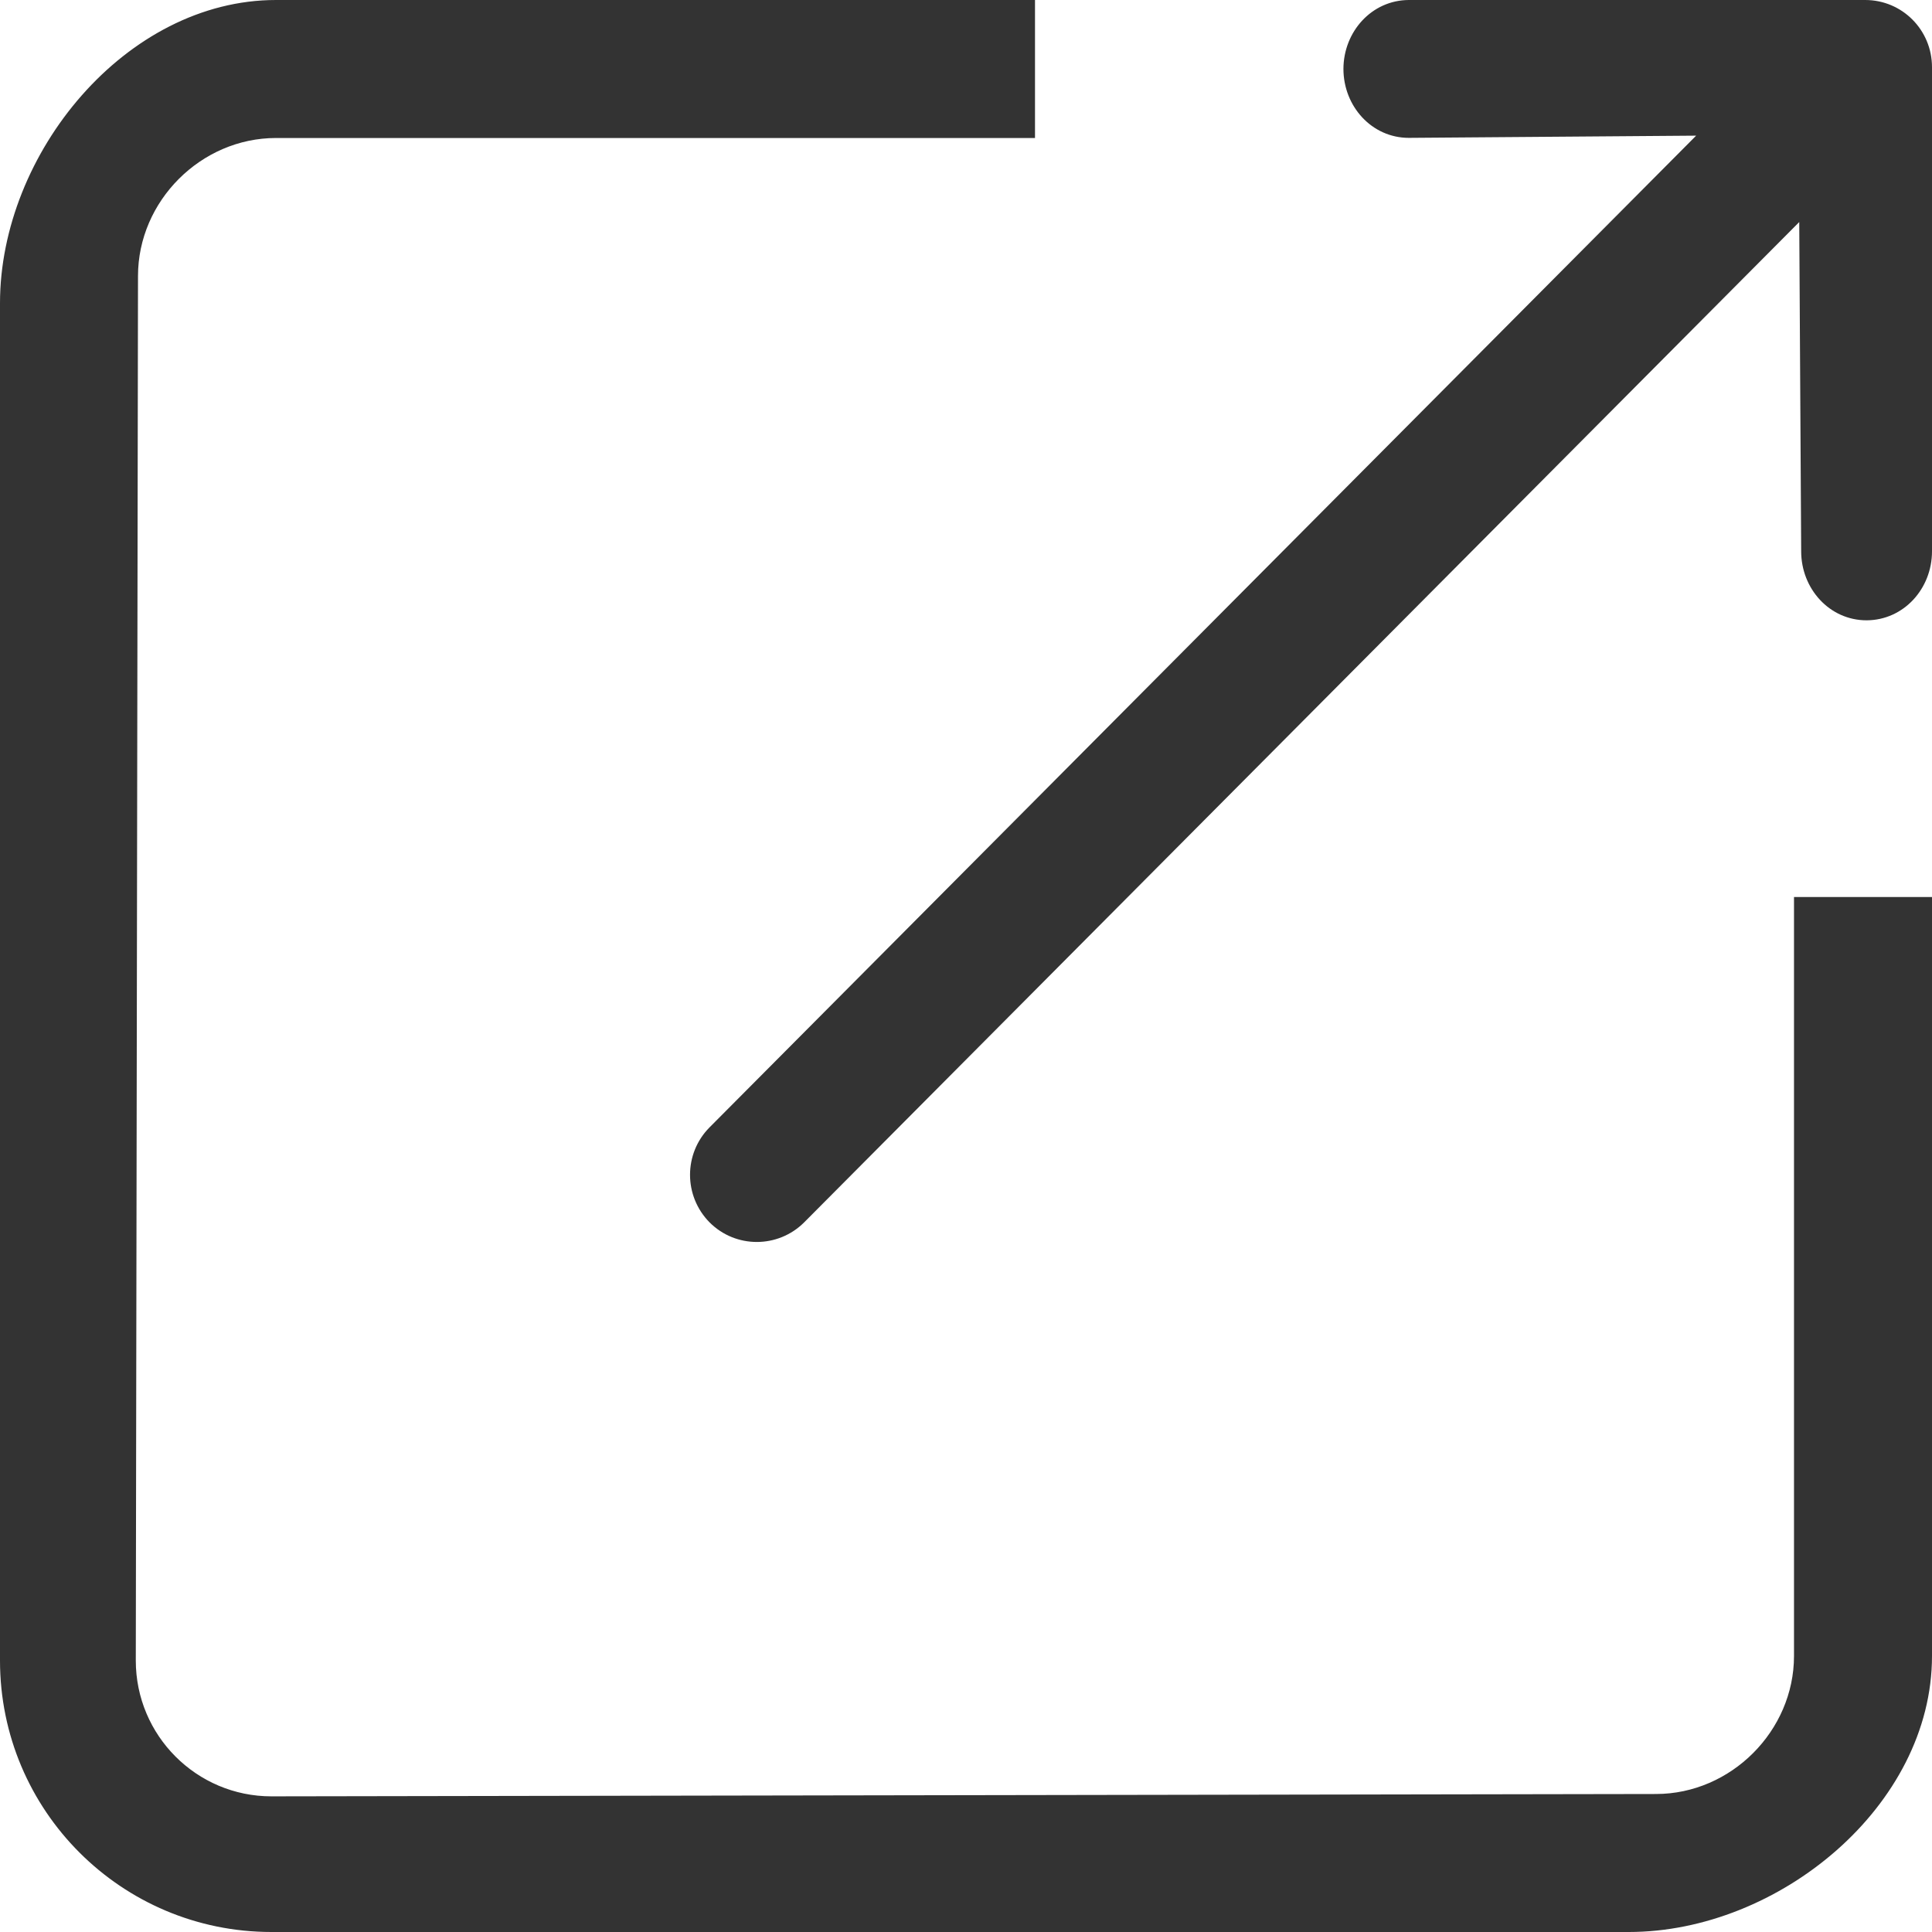
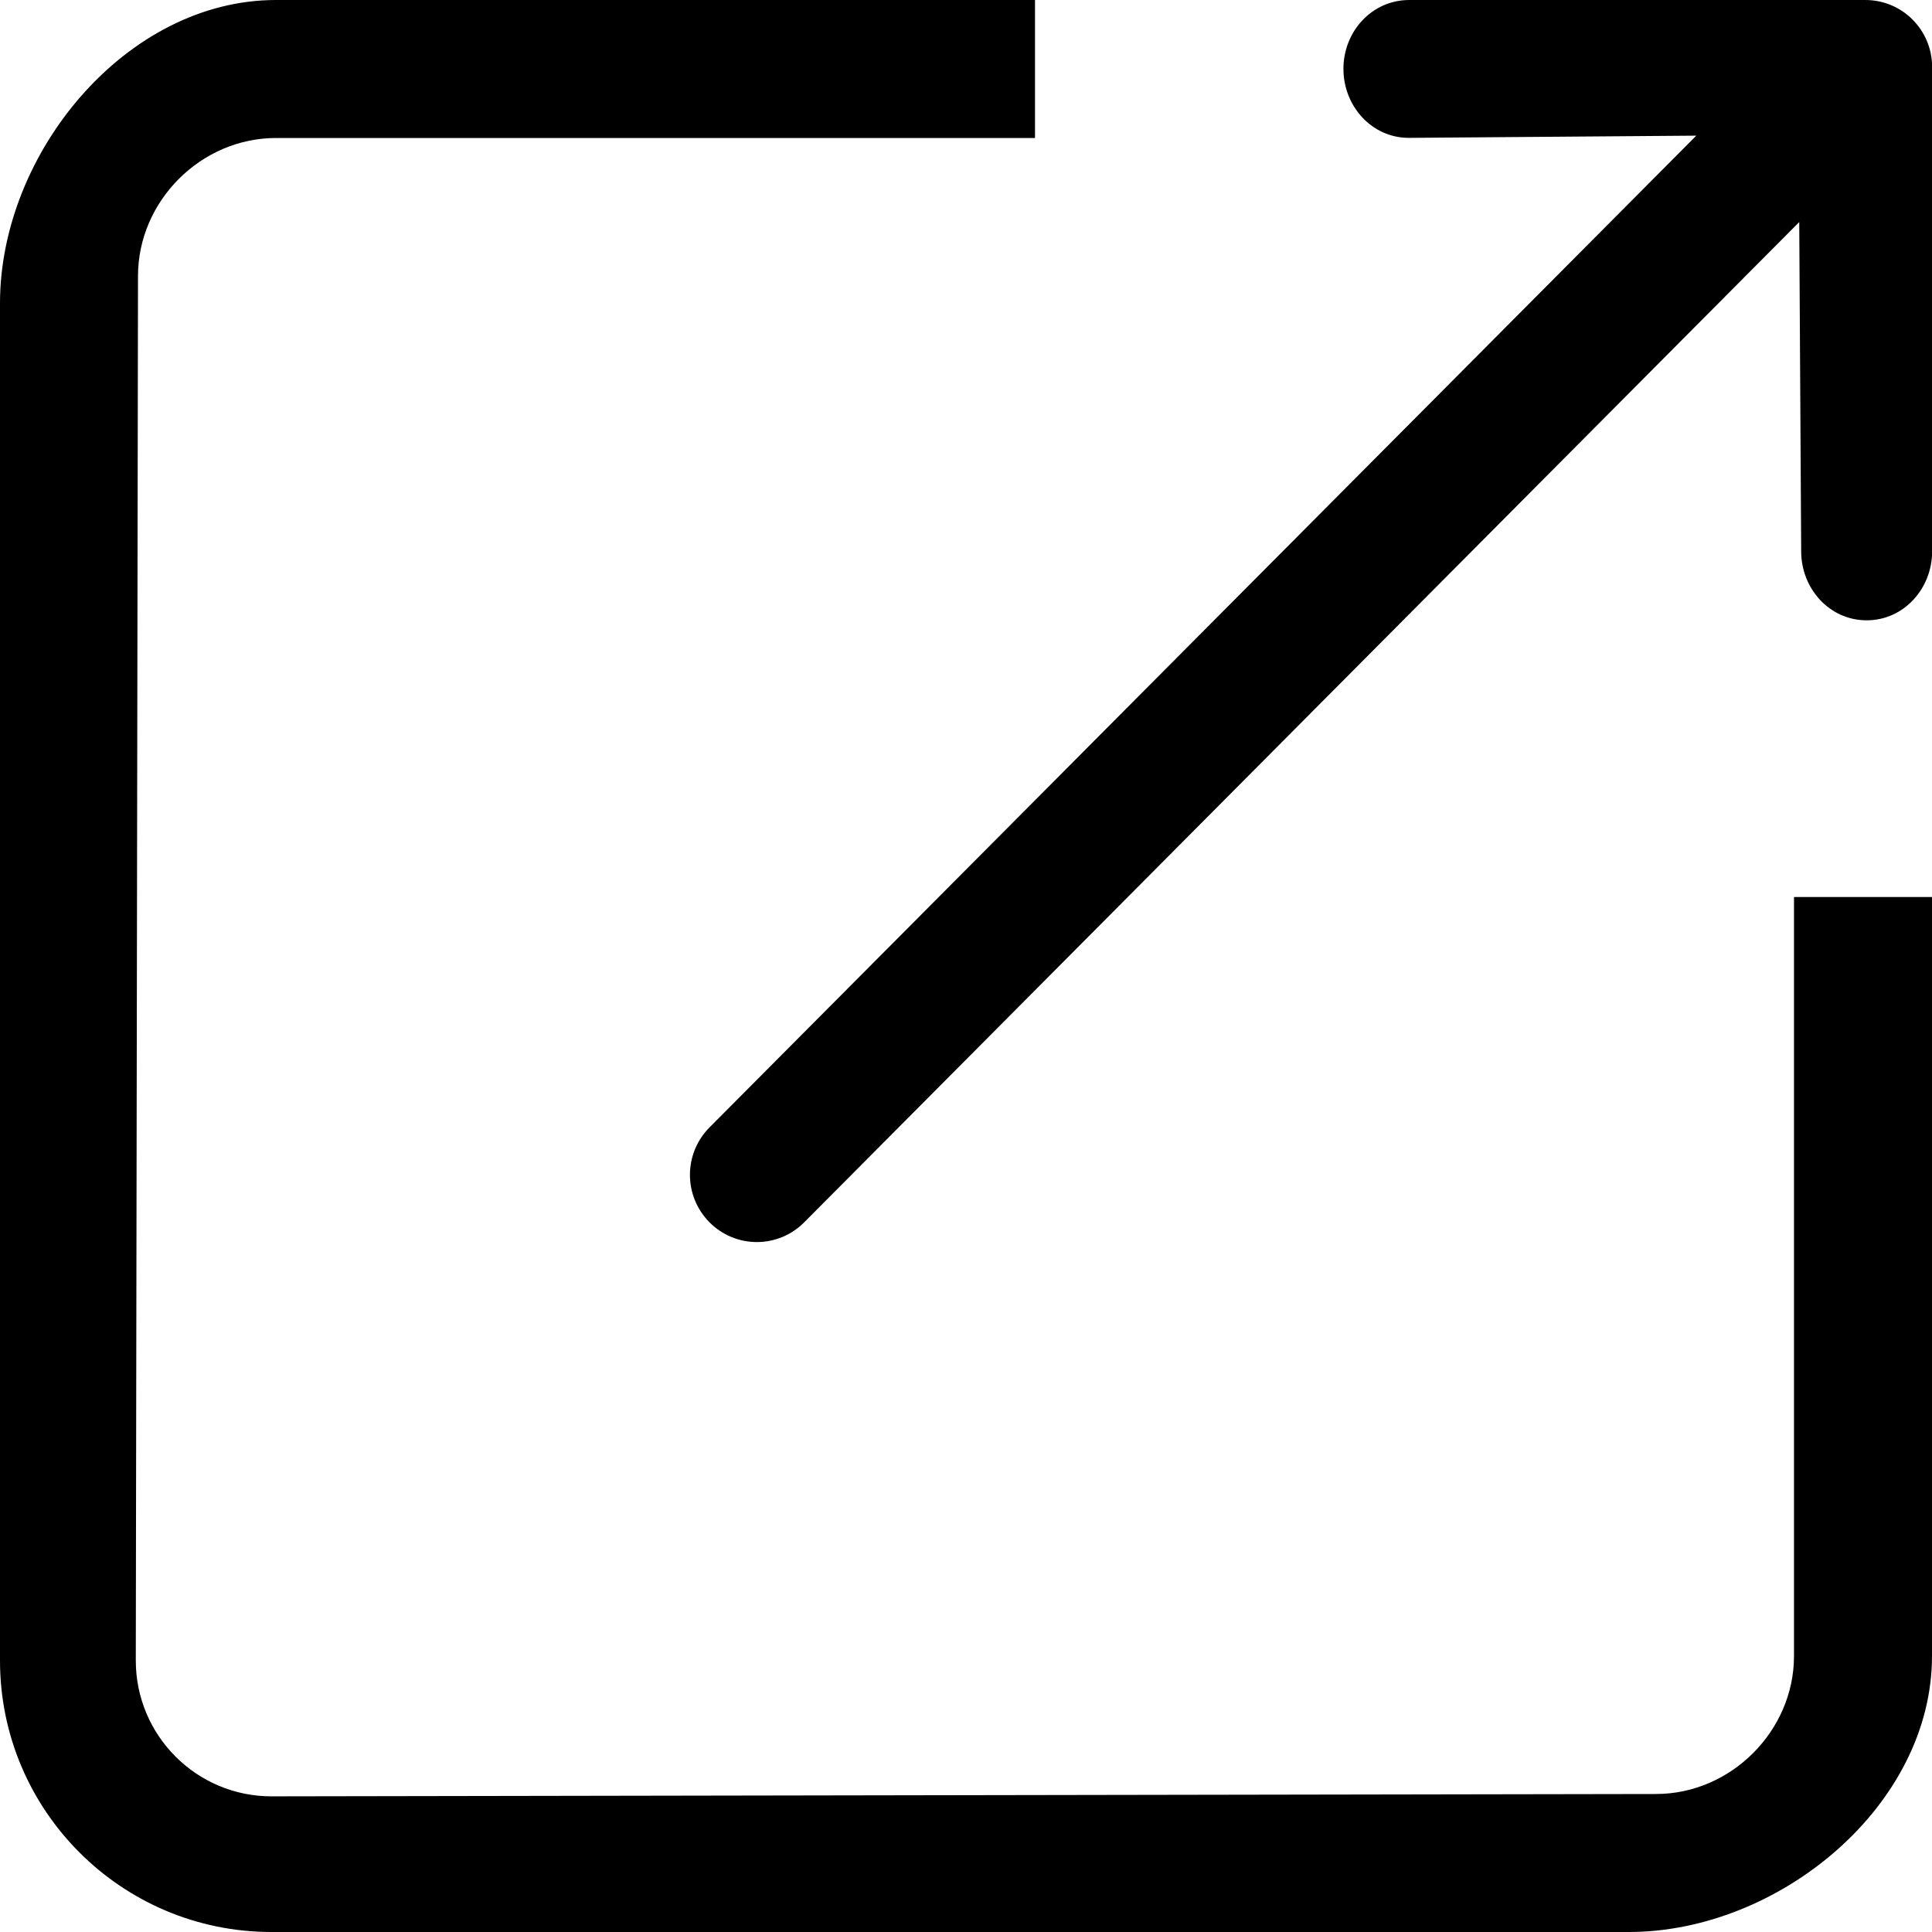
- <svg xmlns="http://www.w3.org/2000/svg" width="14px" height="14px" viewBox="0 0 14 14" version="1.1">
-   <g id="图标页面" stroke="none" stroke-width="1" fill="none" fill-rule="evenodd">
-     <g id="画板" transform="translate(-371, -42)" fill="#333333" fill-rule="nonzero">
-       <g id="导出员工" transform="translate(362, 33)">
-         <g id="编组-5" transform="translate(9, 9)">
-           <path d="M11.803,14 L1.967,14 C0.88,14 -1.38555833e-13,13.12 -1.38555833e-13,12.033 L-1.38555833e-13,2.197 C-1.38555833e-13,1.111 0.913,8.56386312e-07 2,8.56386312e-07 L7.5,8.56386312e-07 L7.5,1 L2,1 C1.456,1 1,1.457 1,2 L0.984,12.033 C0.984,12.576 1.424,13.017 1.967,13.017 L12,13 C12.543,13 13,12.543 13,12 L13,6.5 L14,6.5 L14,12 C14,13.087 12.889,14 11.803,14 Z M13.526,4.495 C13.257,4.495 13.052,4.266 13.052,3.995 L13.038,1.609 L5.827,8.858 C5.637,9.047 5.331,9.047 5.142,8.858 C4.953,8.667 4.953,8.359 5.142,8.169 L12.291,0.983 L10.209,0.999 C9.94,0.999 9.735,0.77 9.735,0.499 C9.736,0.229 9.94,0.001 10.209,8.56386312e-07 L13.516,8.56386312e-07 C13.784,-0 14,0.217 14,0.487 L14,3.995 C14,4.266 13.795,4.494 13.526,4.495 Z" id="形状" />
-         </g>
-       </g>
-     </g>
-   </g>
+ <svg width="14" height="14">
+   <path d="M11.803 14H1.967A1.967 1.967 0 010 12.033V2.197C0 1.11.913 0 2 0h5.5v1H2c-.544 0-1 .457-1 1L.984 12.033c0 .543.44.984.983.984L12 13c.543 0 1-.457 1-1V6.5h1V12c0 1.087-1.11 2-2.197 2zm1.723-9.505c-.269 0-.474-.23-.474-.5l-.014-2.386-7.211 7.249a.483.483 0 01-.685 0 .488.488 0 010-.689l7.15-7.186-2.083.016c-.269 0-.474-.23-.474-.5S9.94.001 10.21 0h3.307c.268 0 .484.217.484.487v3.508c0 .27-.205.5-.474.5z" />
</svg>
